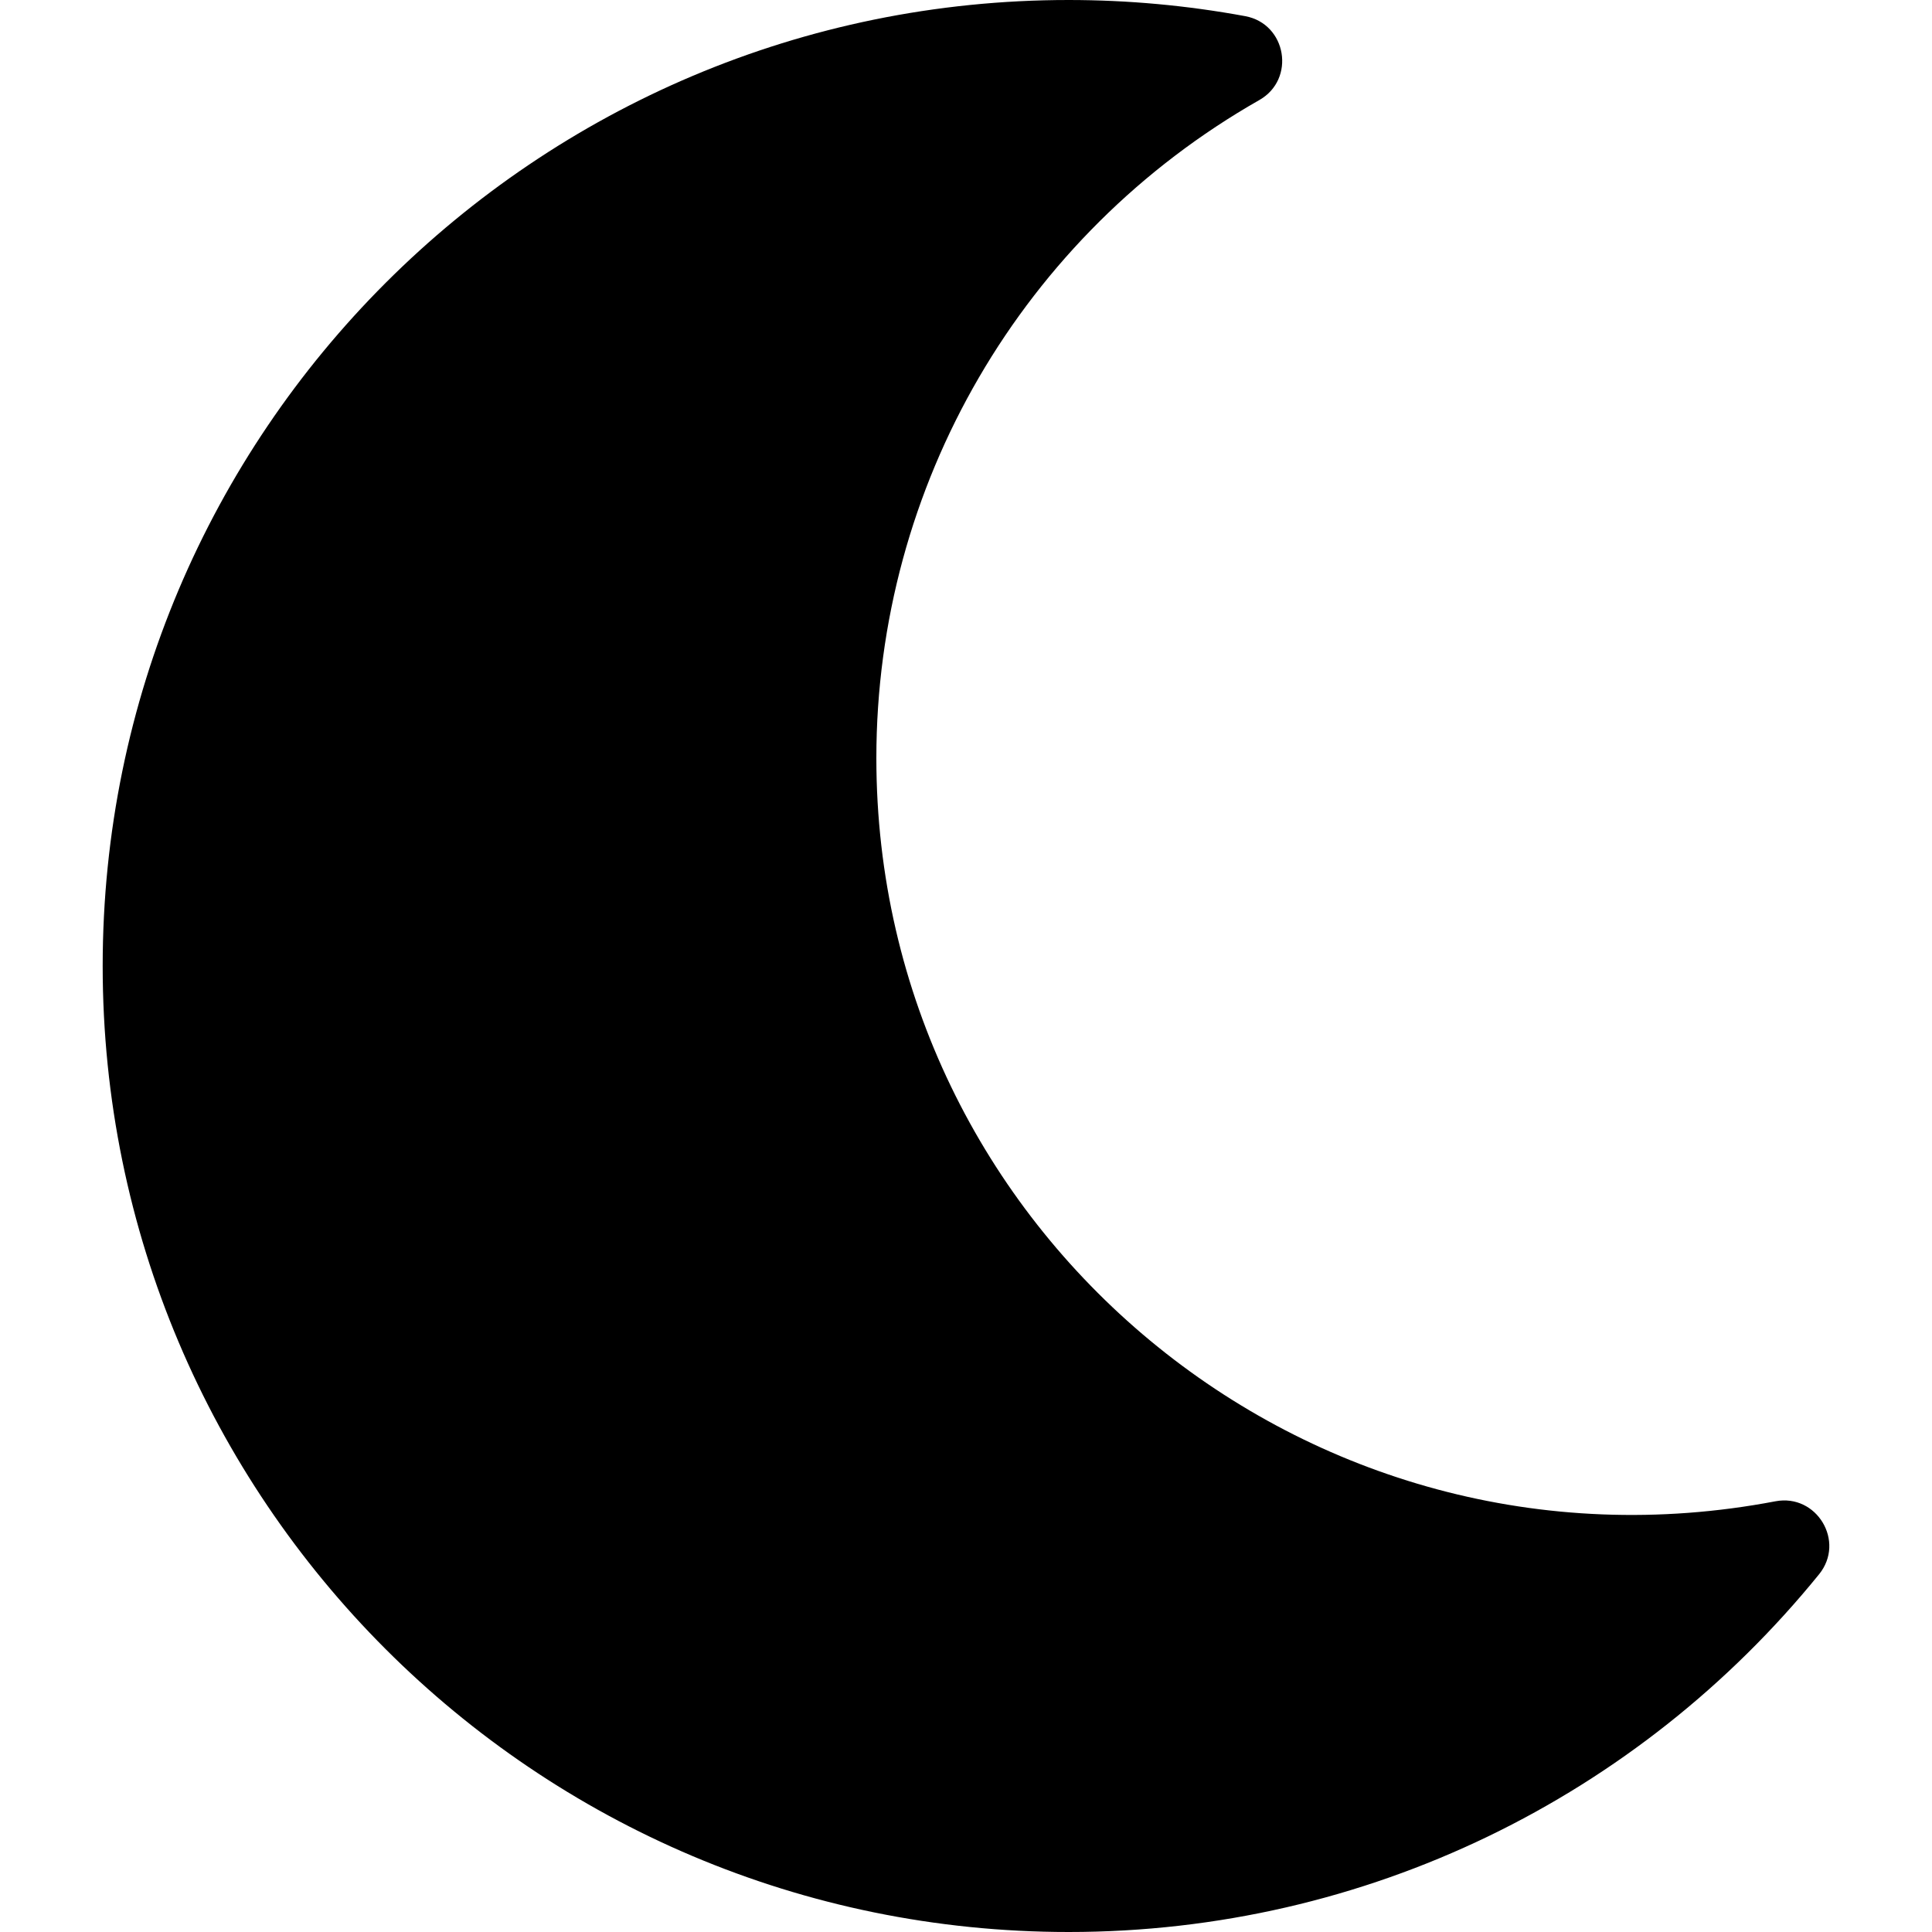
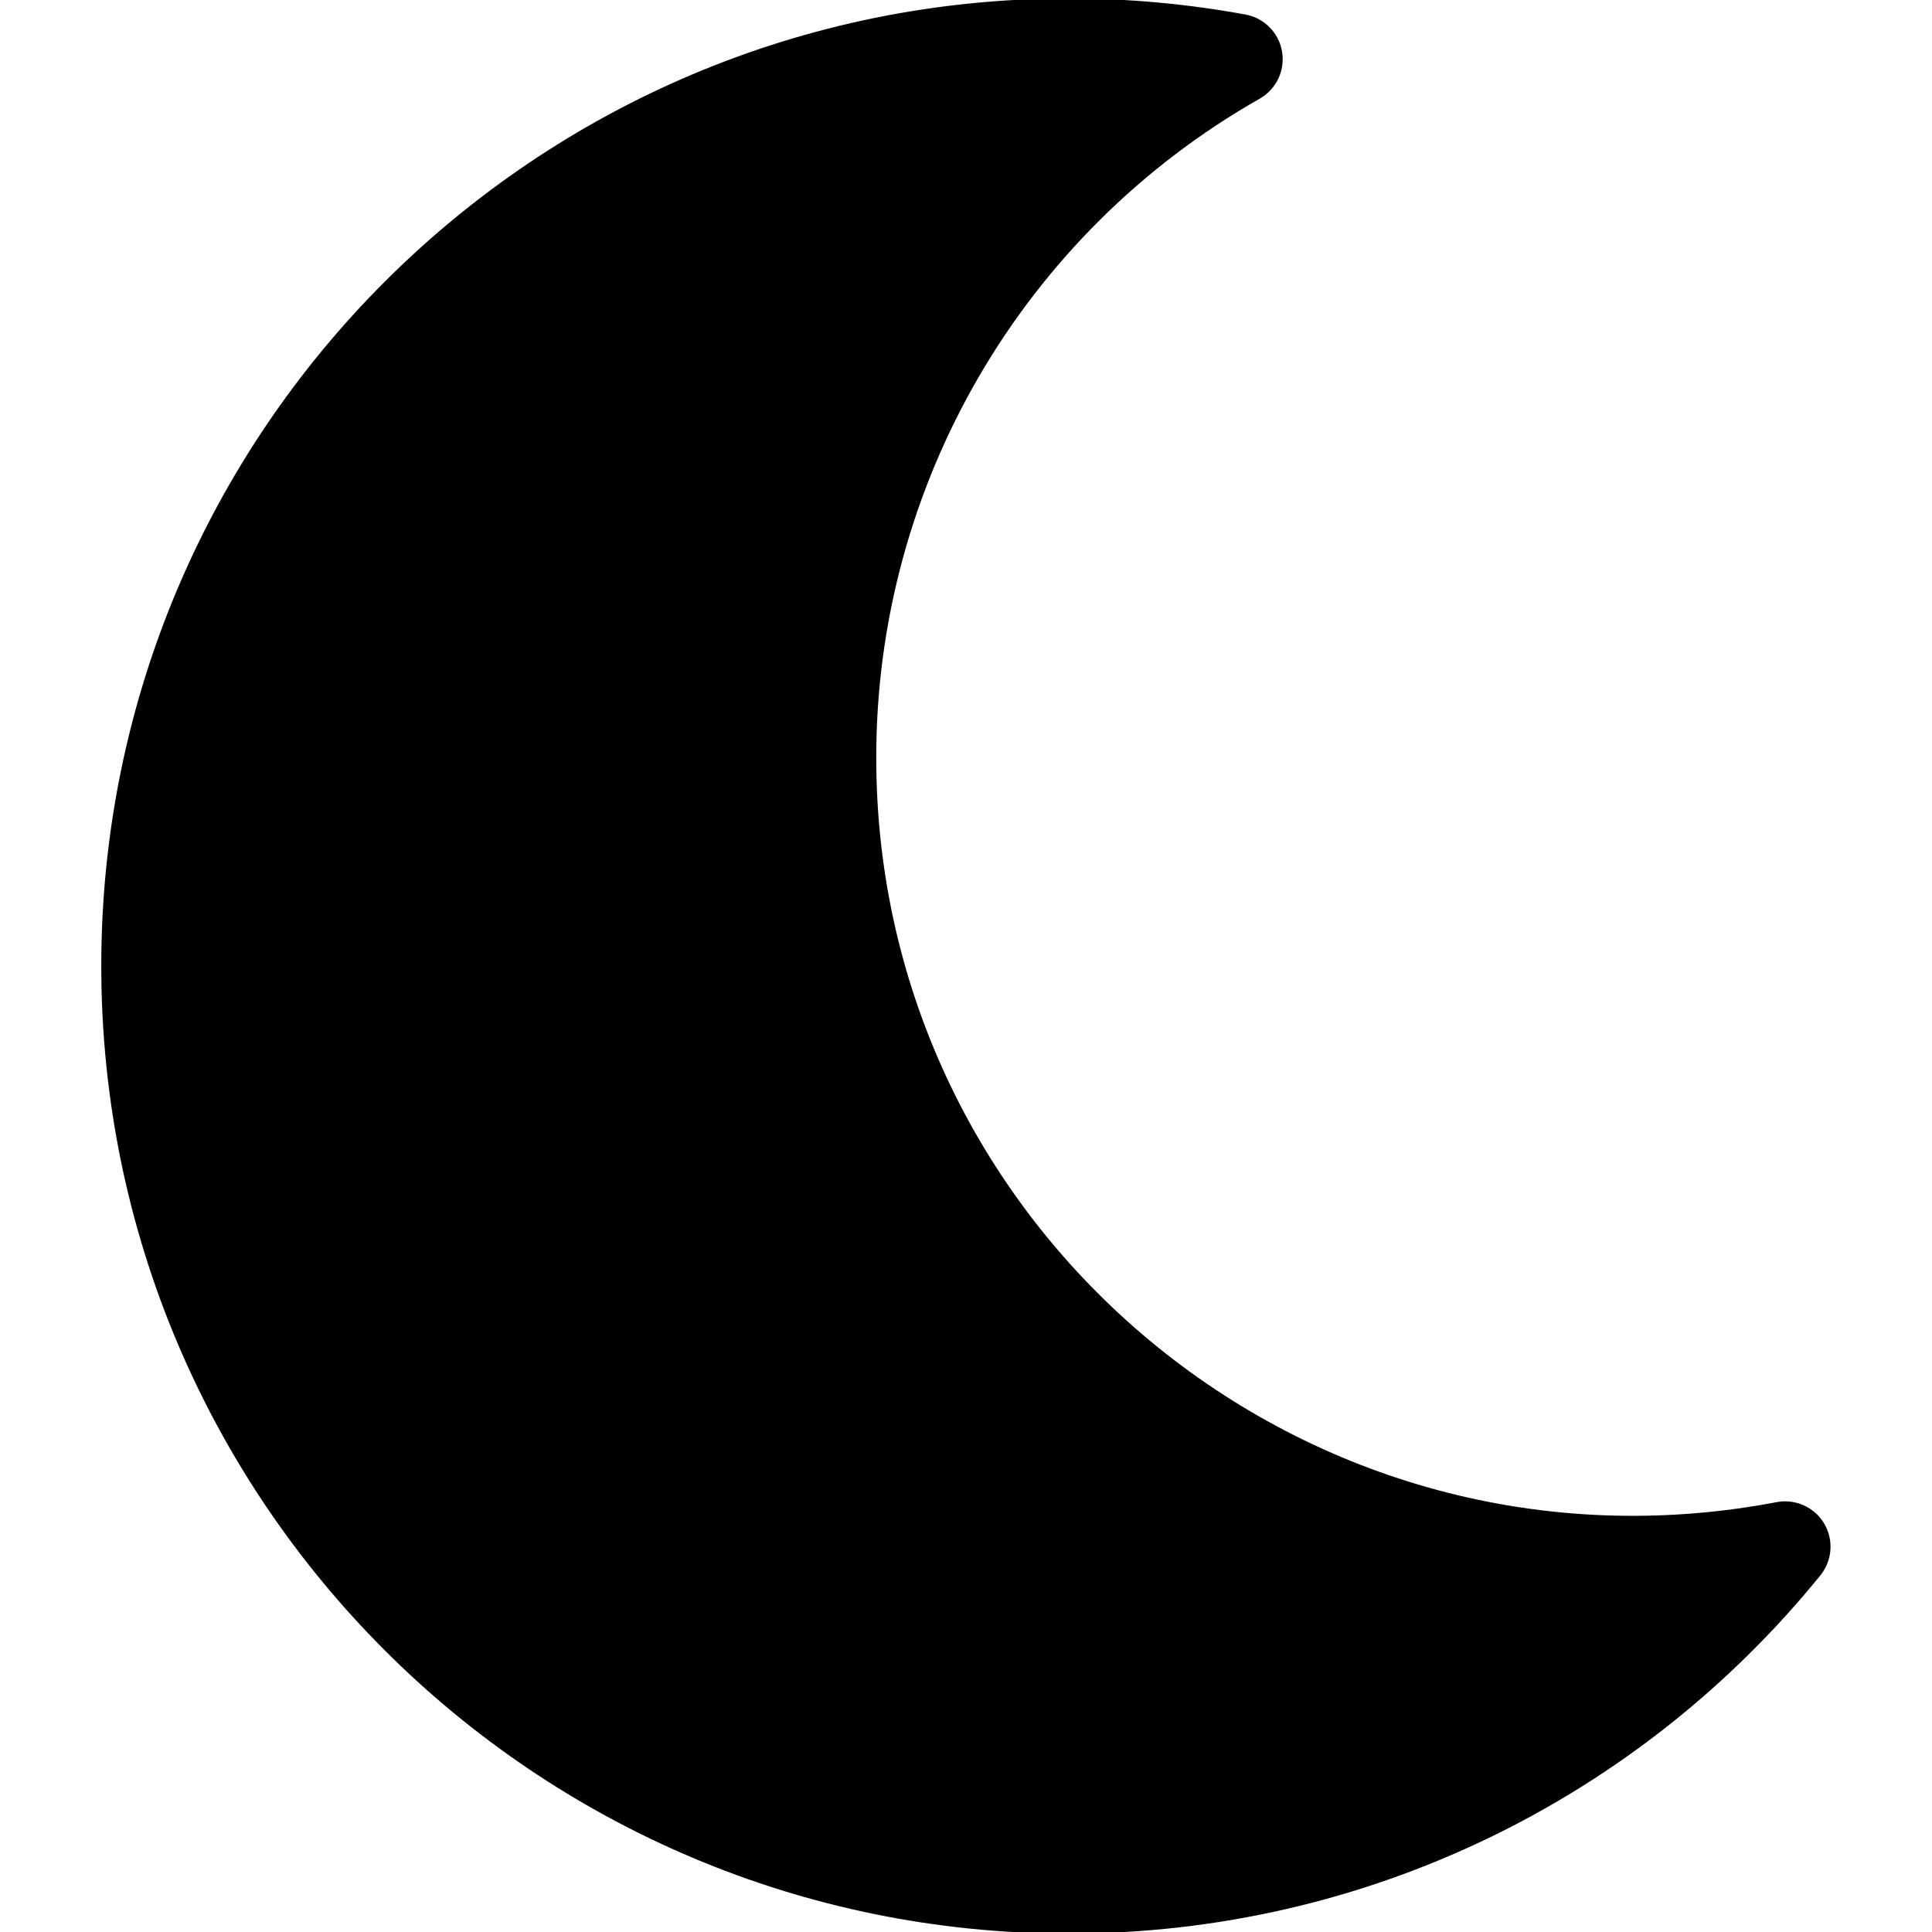
- <svg xmlns="http://www.w3.org/2000/svg" viewBox="0 0 512 512" height="24" width="24" class="moon">
-   <path d="M283.211 512c78.962 0 151.079-35.925 198.857-94.792 7.068-8.708-.639-21.43-11.562-19.35-124.203 23.654-238.262-71.576-238.262-196.954 0-72.222 38.662-138.635 101.498-174.394 9.686-5.512 7.25-20.197-3.756-22.23A258.156 258.156 0 0 0 283.211 0c-141.309 0-256 114.511-256 256 0 141.309 114.511 256 256 256z" />
+ <svg xmlns="http://www.w3.org/2000/svg" height="24" width="24" class="moon">
+   <path style="stroke-width:.047" d="M13.278 24.02c3.707 0 7.093-1.687 9.336-4.451a.564.564 0 0 0-.543-.909c-5.831 1.111-11.186-3.36-11.186-9.247a9.41 9.41 0 0 1 4.765-8.188.564.564 0 0 0-.176-1.044 12.12 12.12 0 0 0-2.196-.2C6.643-.02 1.258 5.356 1.258 12c0 6.635 5.376 12.02 12.02 12.02z" />
</svg>
